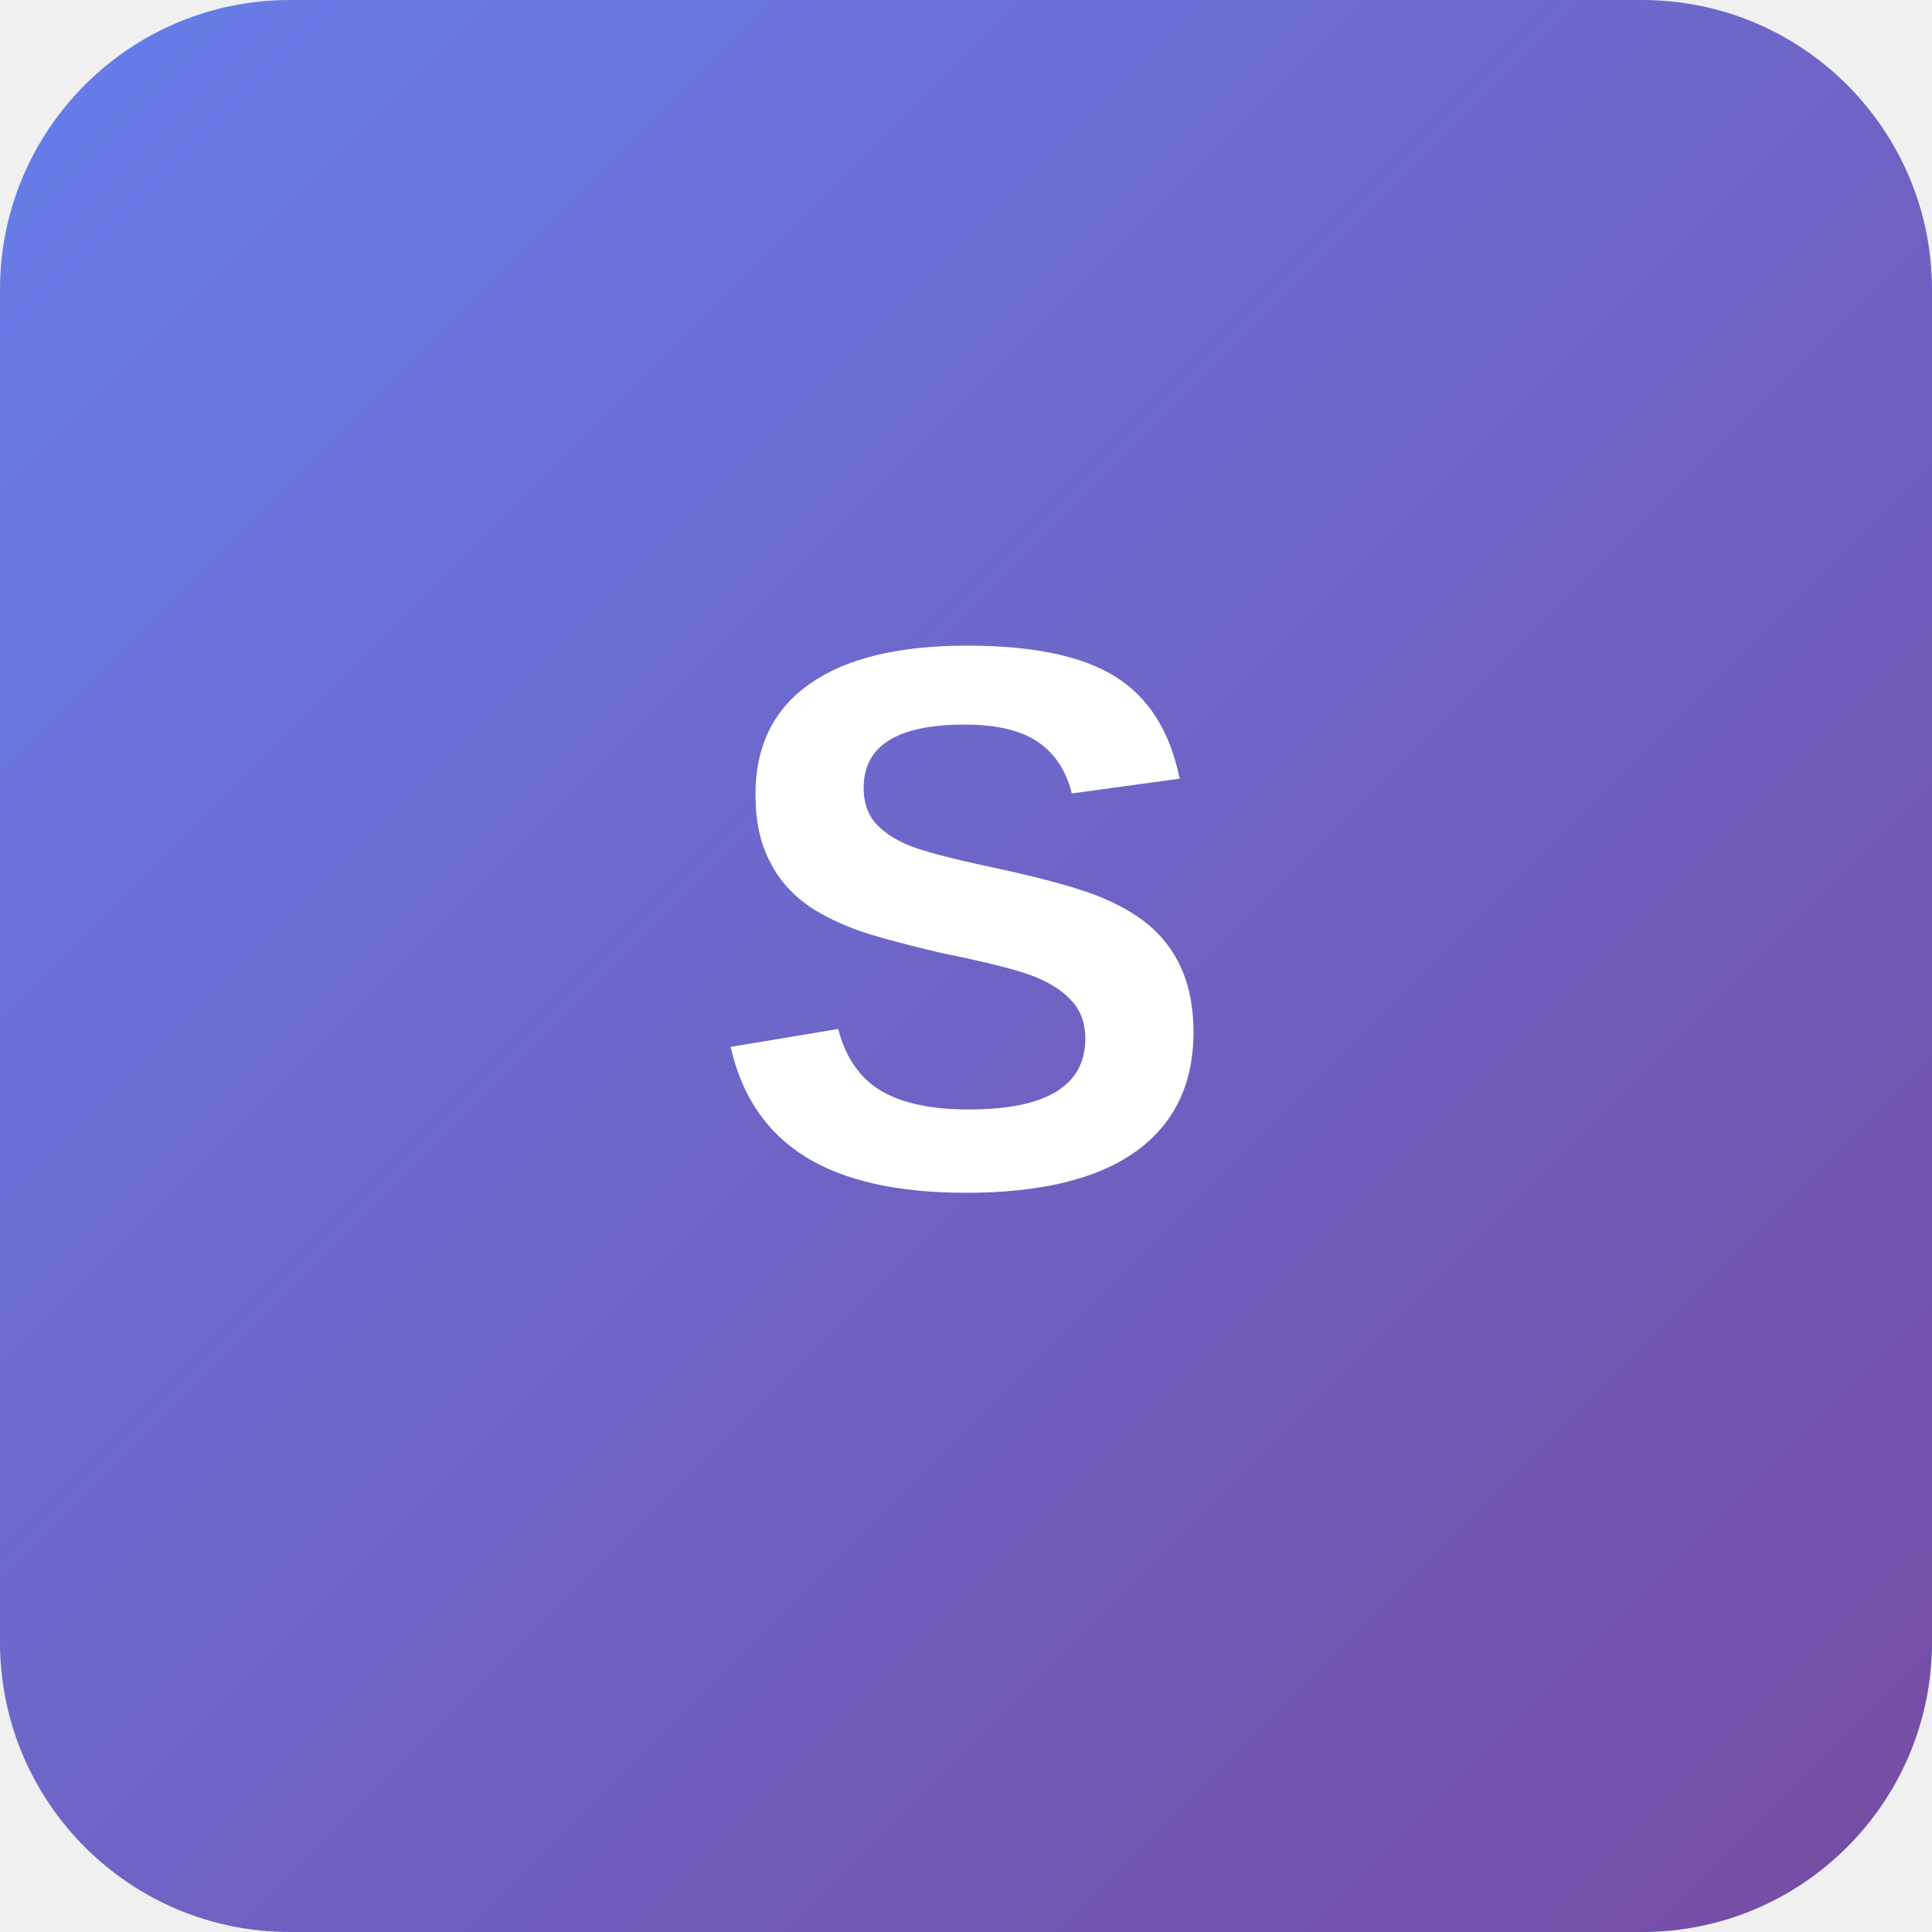
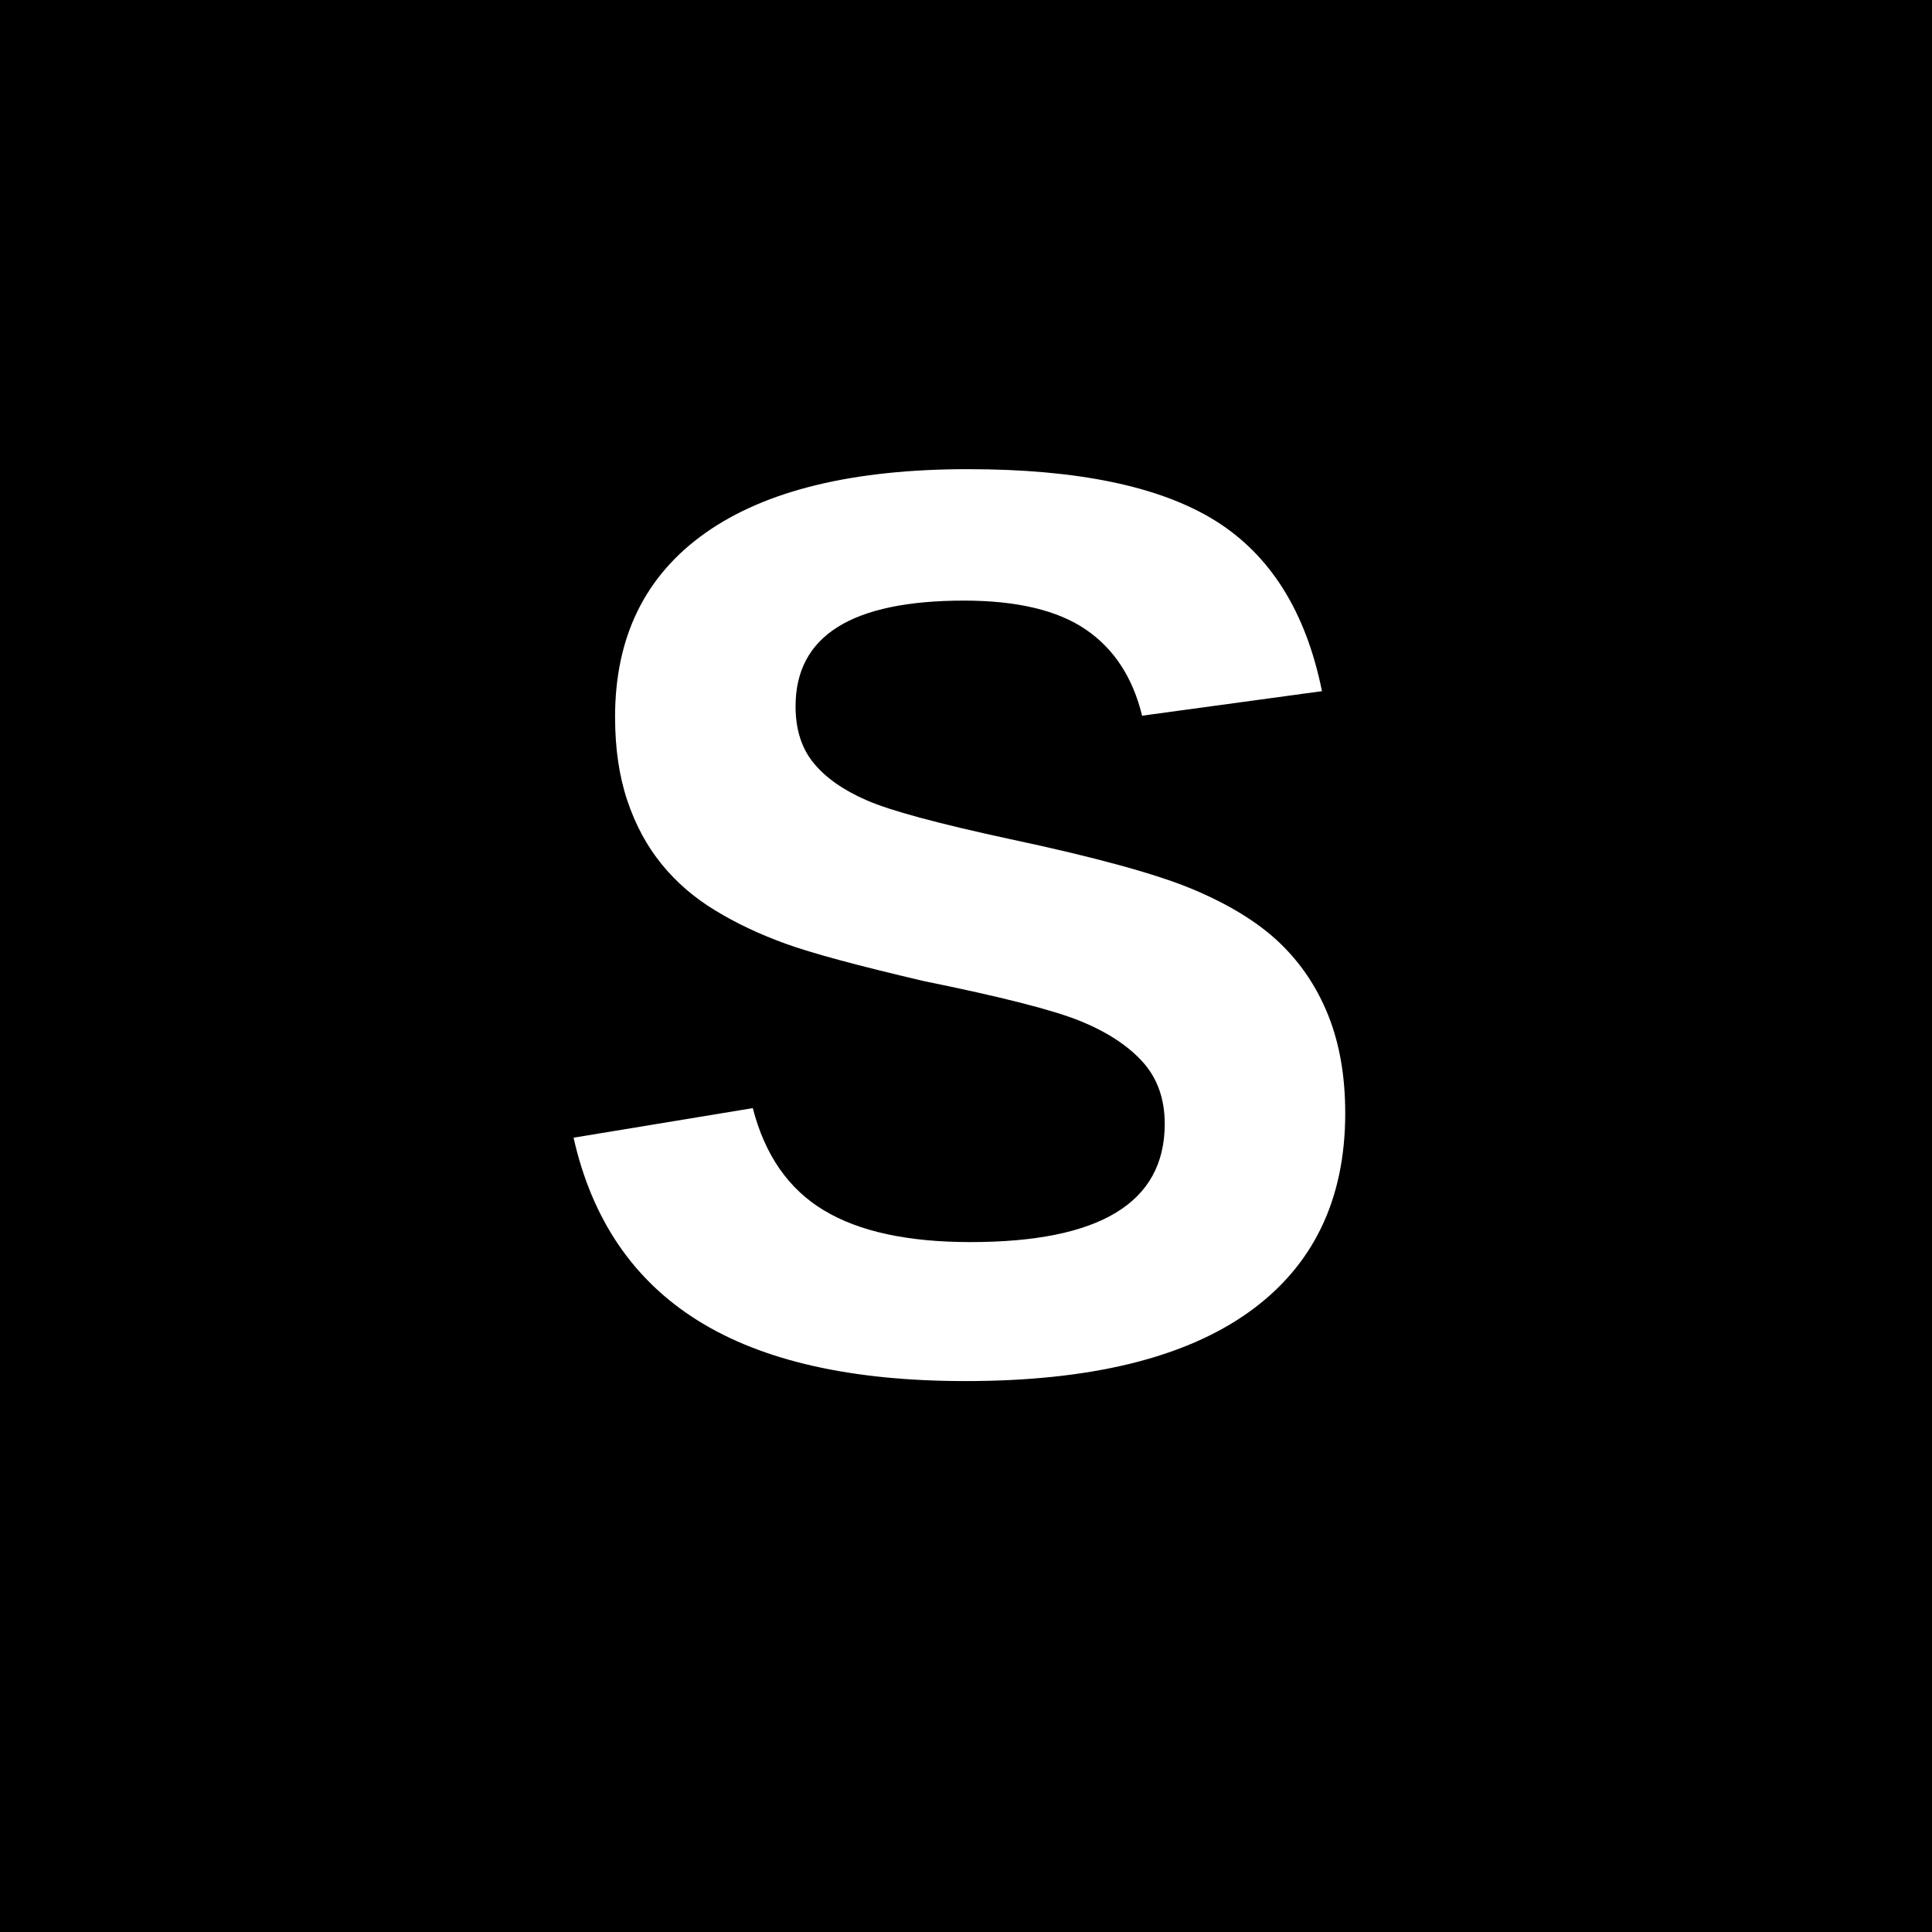
- <svg xmlns="http://www.w3.org/2000/svg" width="96" height="96">
-   <defs>
-     <linearGradient id="grad" x1="0%" y1="0%" x2="100%" y2="100%">
-       <stop offset="0%" style="stop-color:#667eea;stop-opacity:1" />
-       <stop offset="100%" style="stop-color:#764ba2;stop-opacity:1" />
-     </linearGradient>
-   </defs>
-   <rect width="96" height="96" rx="14.4" fill="url(#grad)" />
-   <text x="50%" y="50%" font-family="Arial, sans-serif" font-size="38.4" font-weight="bold" fill="white" text-anchor="middle" dominant-baseline="middle">S</text>
+ <svg xmlns="http://www.w3.org/2000/svg" width="96" height="96" viewBox="0 0 96 96">
+   <rect width="96" height="96" fill="#000000" />
+   <text x="48" y="68" font-family="Arial, sans-serif" font-size="64" font-weight="bold" fill="#FFFFFF" text-anchor="middle">S</text>
</svg>
